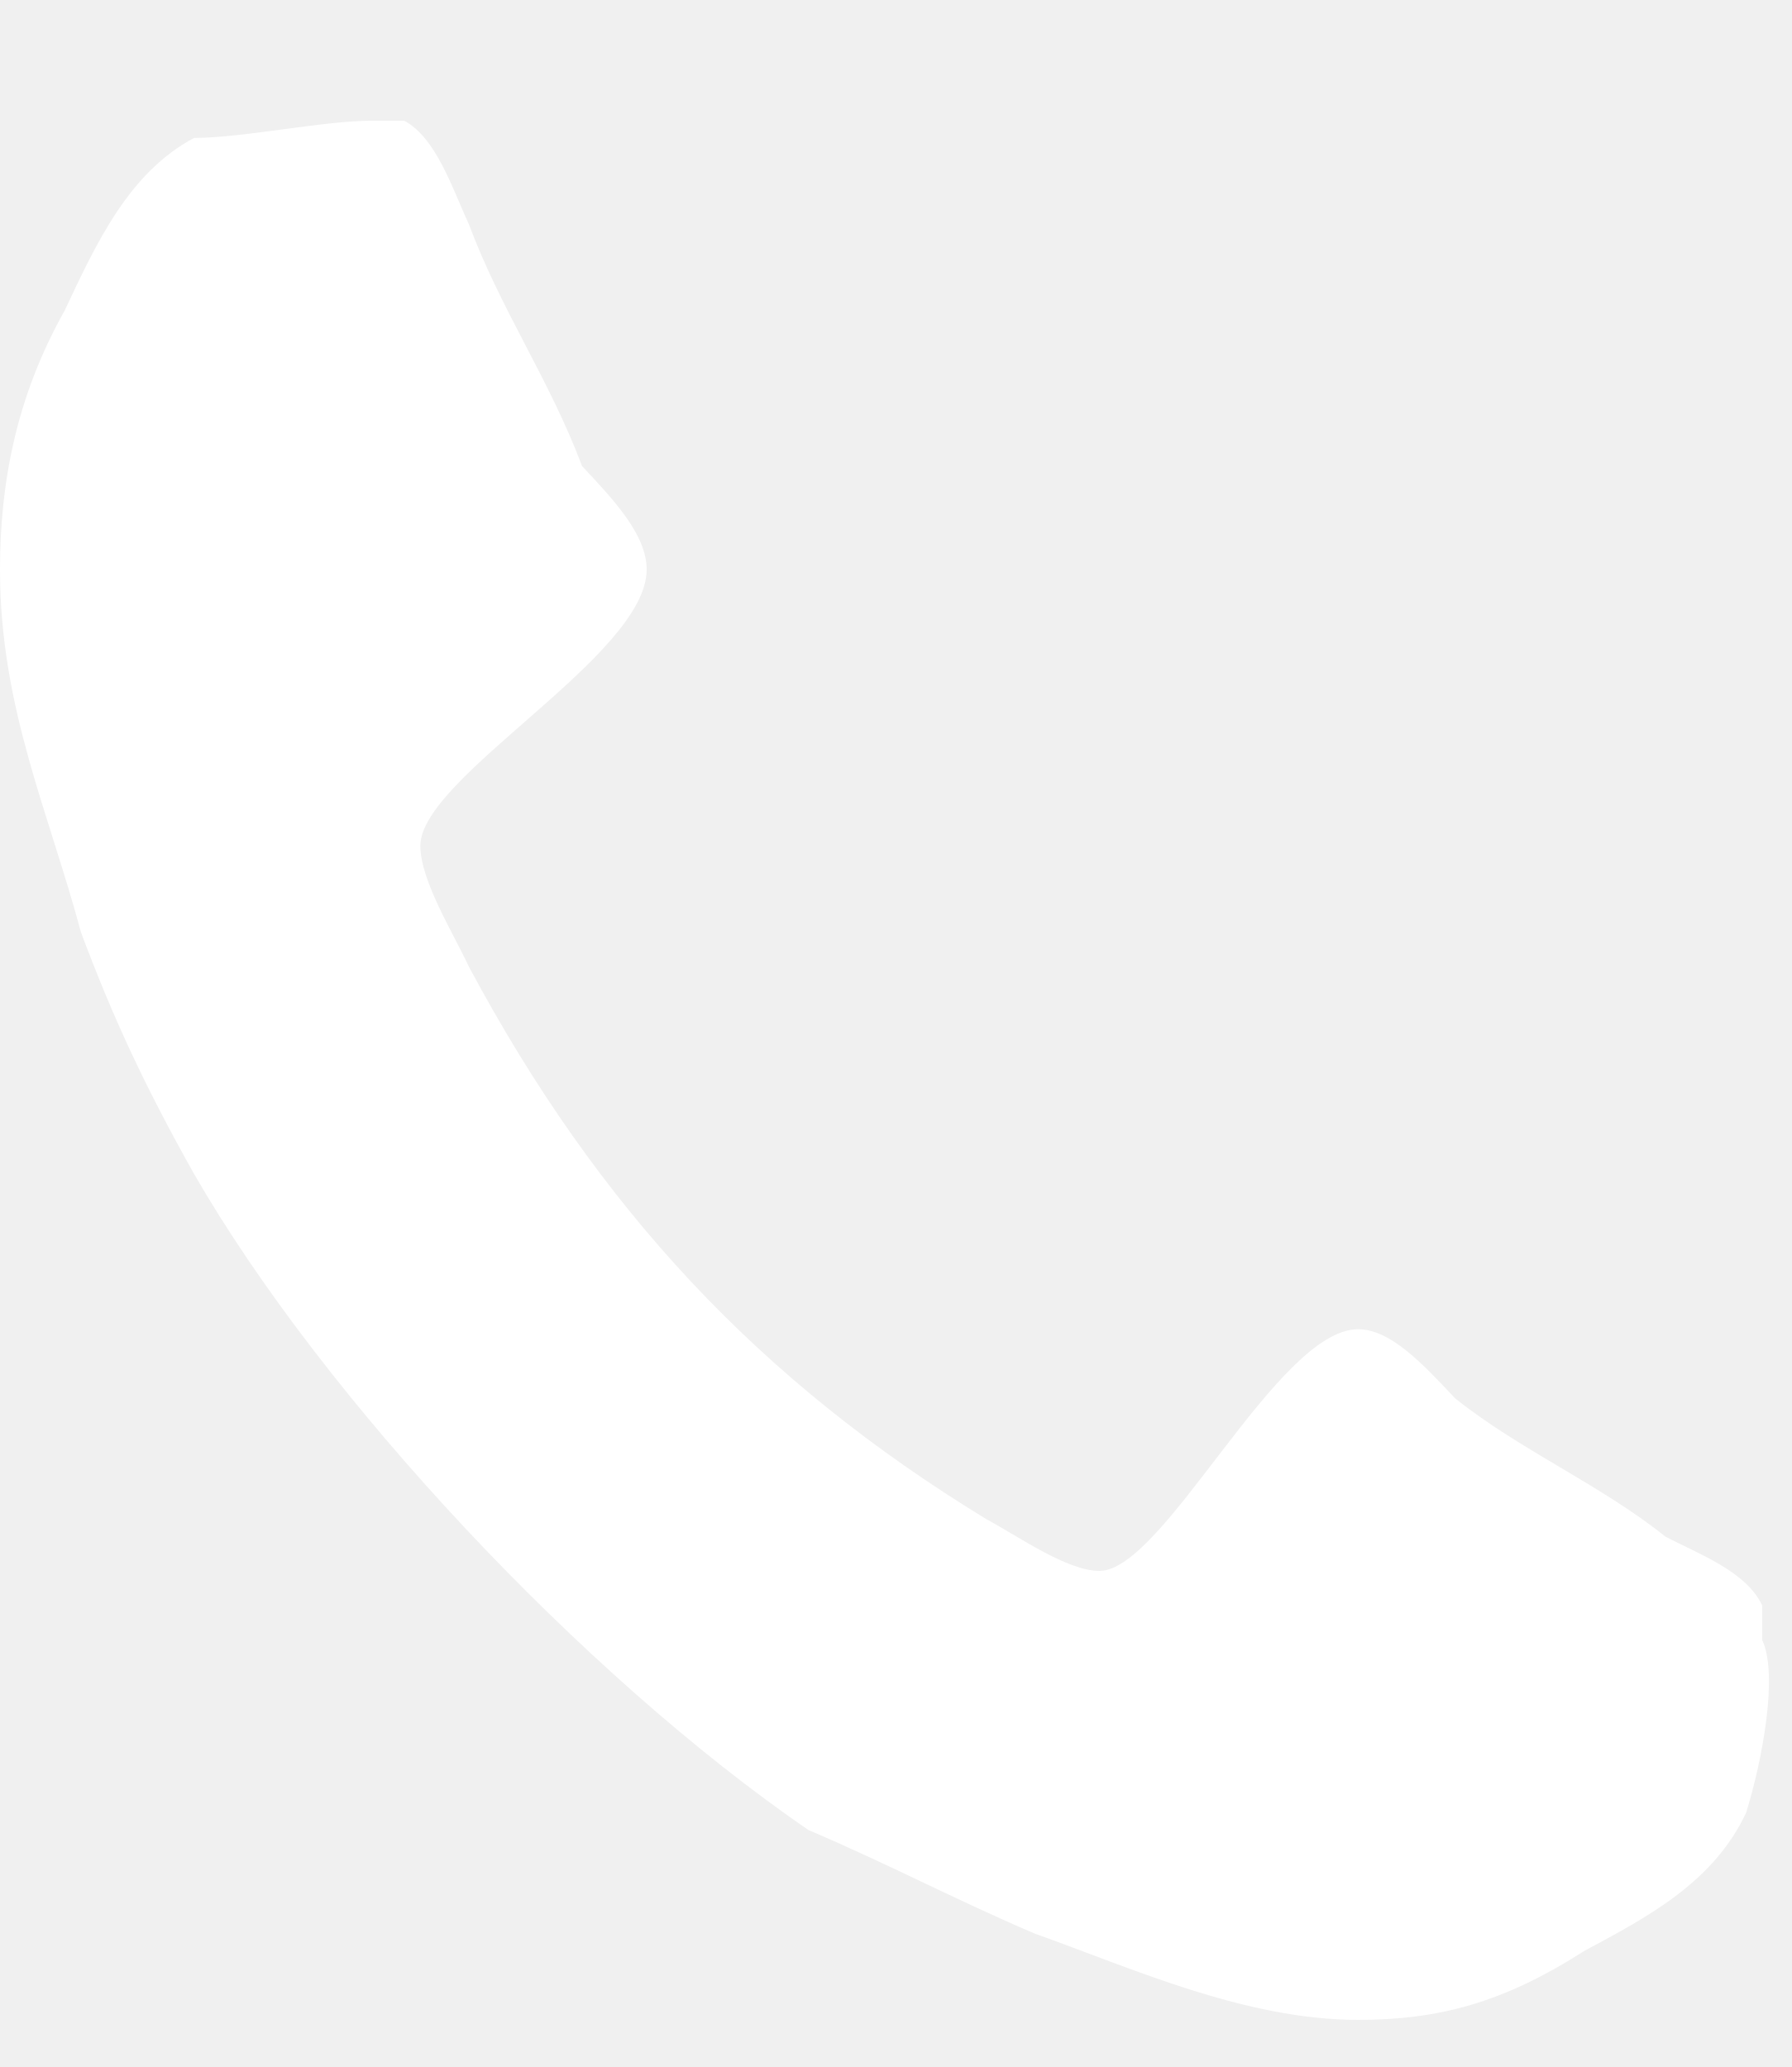
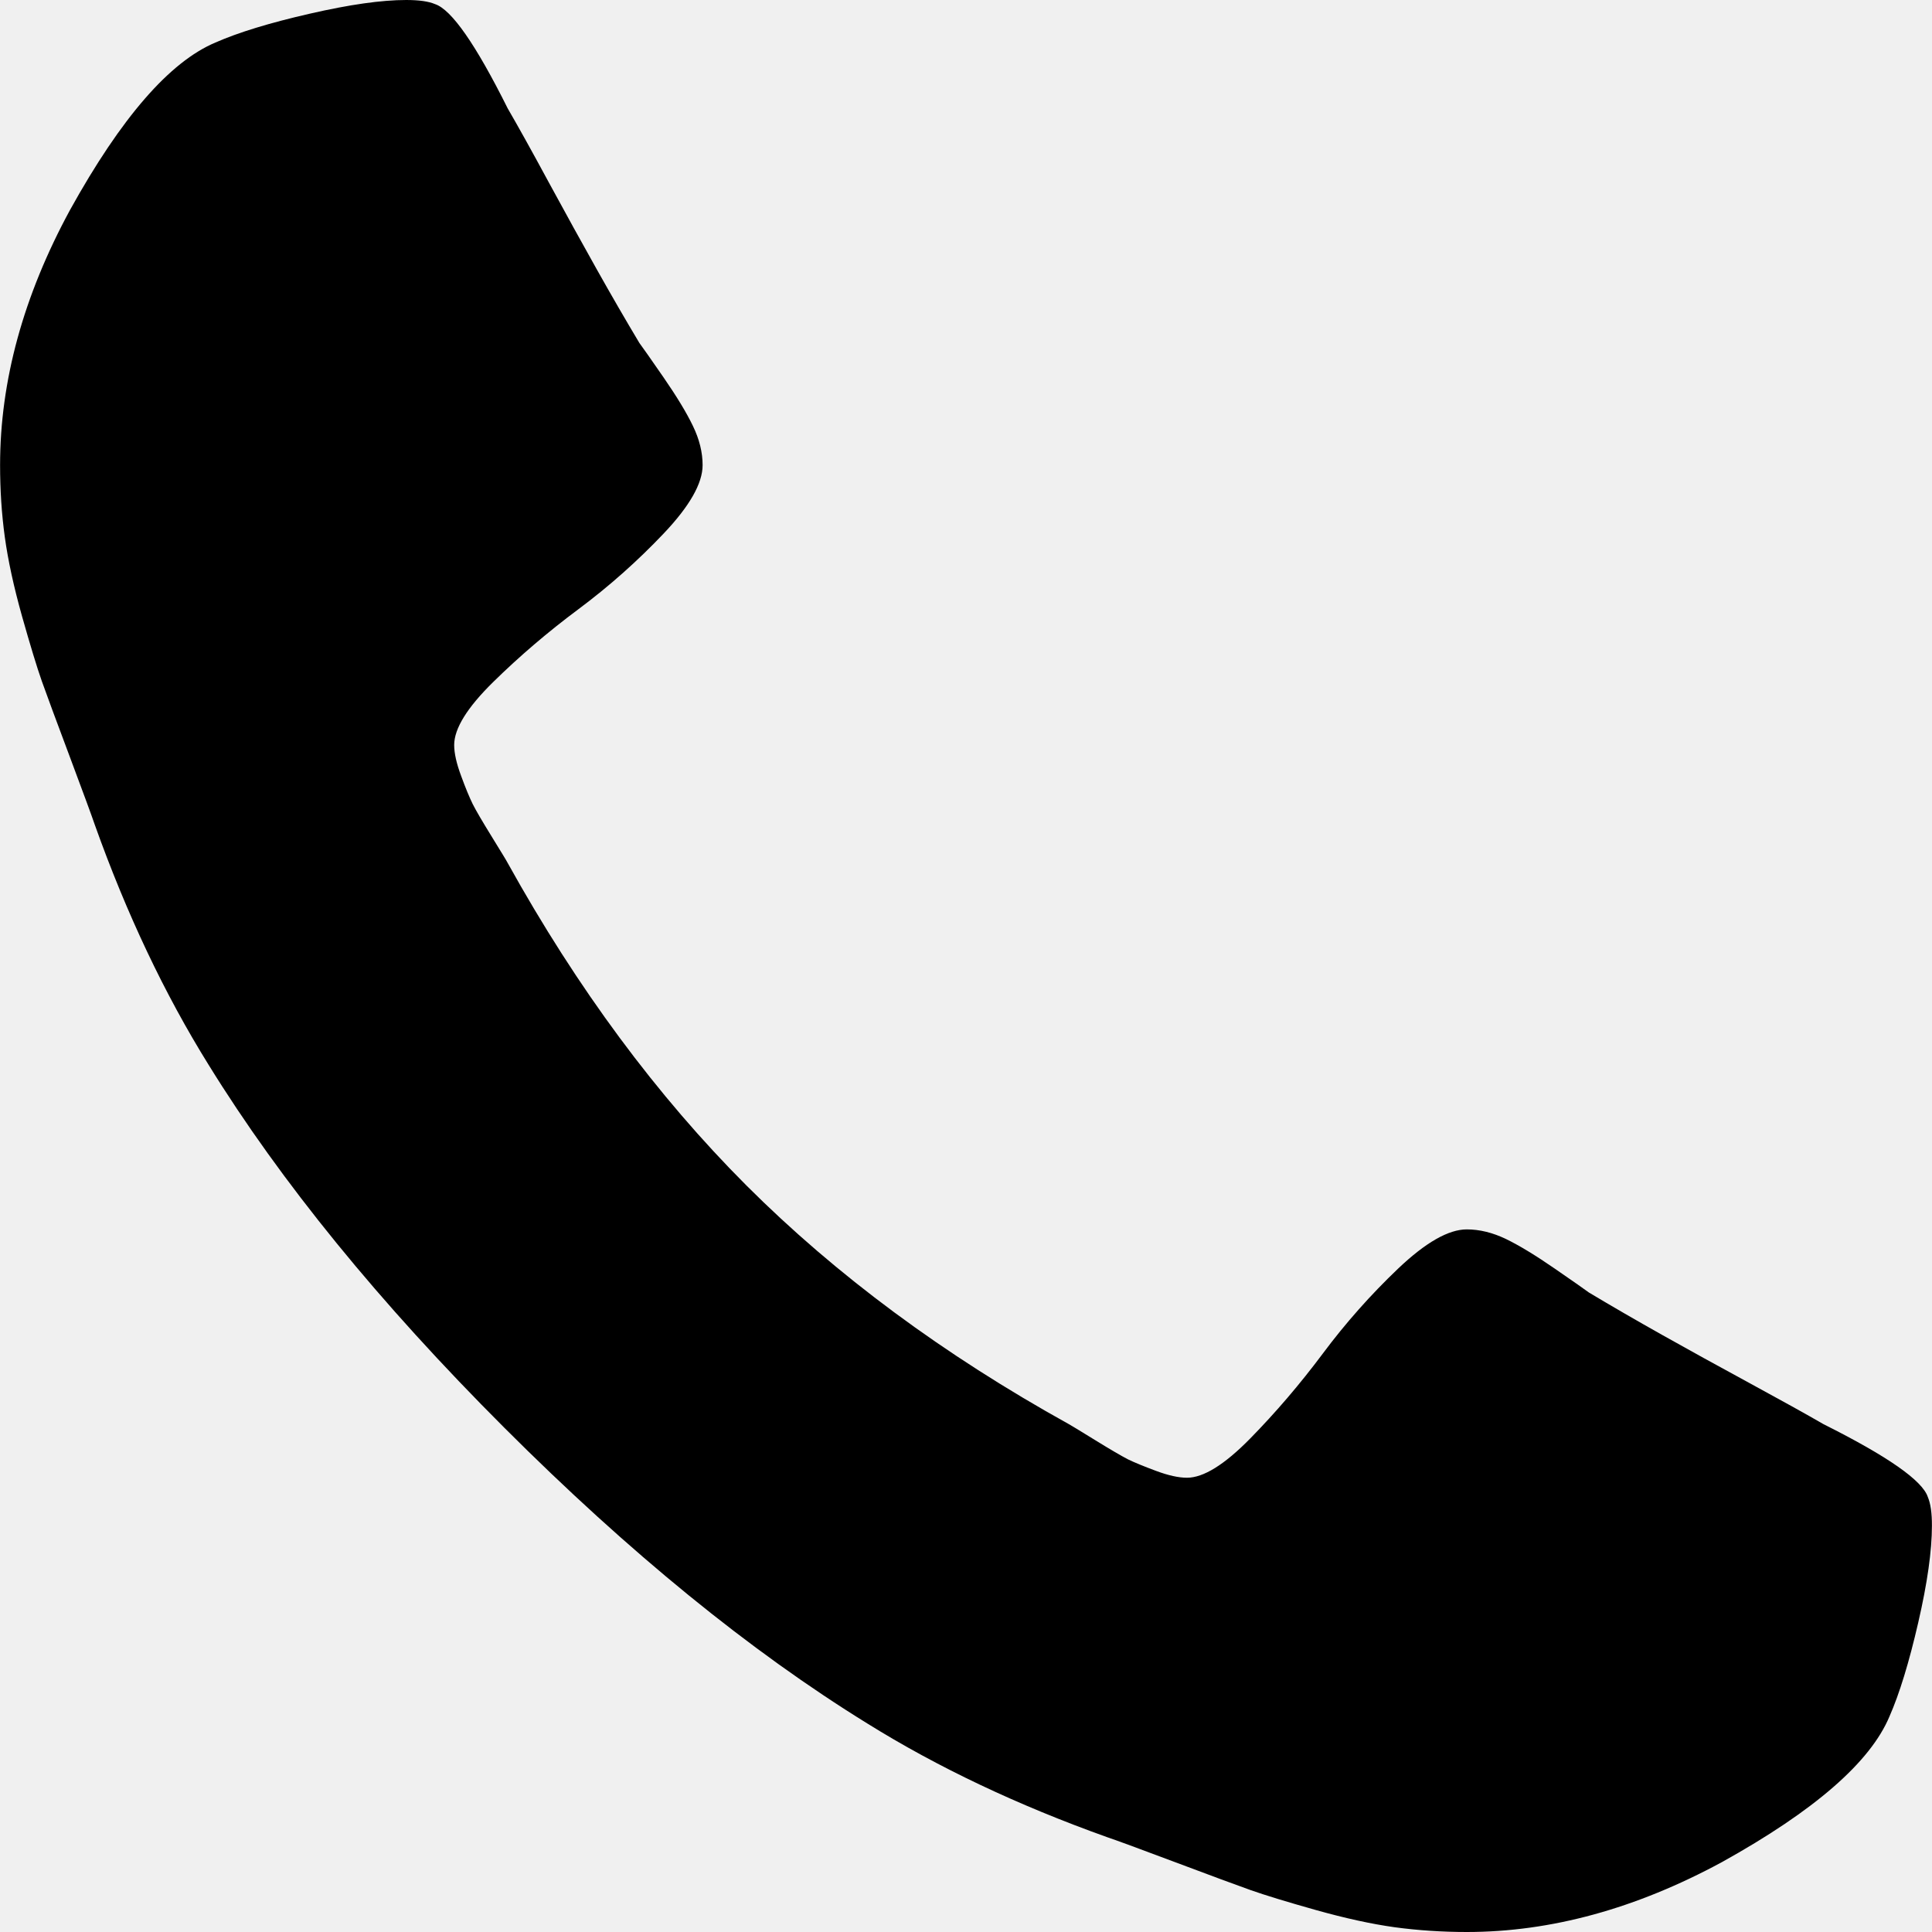
- <svg xmlns="http://www.w3.org/2000/svg" width="13" height="15" viewBox="0 0 13 15" fill="none">
-   <g clip-path="url(#clip0_1_51)">
-     <path d="M12.669 13.155C12.434 13.656 11.965 13.906 11.496 14.157C10.909 14.533 10.44 14.658 9.854 14.658C9.033 14.658 8.211 14.282 7.508 14.032C6.921 13.781 6.452 13.53 5.865 13.28C4.223 12.152 2.346 10.147 1.408 8.519C1.056 7.892 0.821 7.391 0.587 6.764C0.352 5.887 0 5.136 0 4.133C0 3.507 0.117 2.88 0.469 2.254C0.704 1.753 0.938 1.252 1.408 1.001C1.76 1.001 2.346 0.876 2.698 0.876C2.815 0.876 2.815 0.876 2.933 0.876C3.167 1.001 3.285 1.377 3.402 1.627C3.636 2.254 3.988 2.755 4.223 3.382C4.458 3.632 4.692 3.883 4.692 4.133C4.692 4.76 3.05 5.637 3.05 6.138C3.05 6.389 3.285 6.764 3.402 7.015C4.34 8.769 5.513 10.022 7.156 11.024C7.39 11.15 7.742 11.4 7.977 11.4C8.446 11.4 9.267 9.646 9.854 9.646C10.088 9.646 10.323 9.897 10.557 10.147C11.027 10.523 11.613 10.774 12.082 11.15C12.317 11.275 12.669 11.4 12.786 11.651C12.786 11.776 12.786 11.776 12.786 11.902C12.904 12.152 12.786 12.779 12.669 13.155Z" fill="white" />
-   </g>
-   <defs>
-     <clipPath id="clip0_1_51">
-       <rect width="12.904" height="13.782" fill="white" transform="translate(0 0.875656)" />
-     </clipPath>
-   </defs>
+ <svg xmlns="http://www.w3.org/2000/svg" viewBox="0 0 24 24">
+   <path d="M23.948 18.596C23.88 18.391 23.448 18.09 22.653 17.692C22.437 17.567 22.13 17.397 21.733 17.181C21.335 16.965 20.974 16.766 20.65 16.584C20.326 16.402 20.022 16.226 19.738 16.056C19.693 16.022 19.551 15.923 19.312 15.758C19.073 15.593 18.872 15.471 18.707 15.391C18.542 15.312 18.38 15.272 18.221 15.272C17.994 15.272 17.71 15.434 17.369 15.758C17.029 16.082 16.716 16.434 16.432 16.815C16.148 17.195 15.847 17.547 15.529 17.871C15.211 18.195 14.949 18.357 14.745 18.357C14.642 18.357 14.514 18.329 14.361 18.272C14.208 18.215 14.091 18.167 14.011 18.128C13.932 18.087 13.796 18.008 13.603 17.889C13.409 17.769 13.301 17.704 13.279 17.692C11.722 16.829 10.387 15.84 9.273 14.727C8.16 13.613 7.171 12.278 6.307 10.721C6.296 10.698 6.23 10.59 6.111 10.397C5.992 10.204 5.912 10.068 5.872 9.988C5.833 9.908 5.784 9.792 5.728 9.638C5.671 9.485 5.642 9.357 5.642 9.255C5.642 9.05 5.804 8.789 6.128 8.471C6.452 8.153 6.805 7.851 7.185 7.568C7.566 7.284 7.918 6.971 8.242 6.63C8.566 6.289 8.728 6.005 8.728 5.778C8.728 5.619 8.688 5.457 8.608 5.292C8.529 5.127 8.407 4.926 8.242 4.687C8.077 4.449 7.978 4.307 7.943 4.261C7.773 3.977 7.597 3.673 7.415 3.349C7.233 3.025 7.034 2.664 6.818 2.267C6.603 1.869 6.432 1.562 6.307 1.347C5.91 0.551 5.609 0.119 5.404 0.051C5.324 0.017 5.205 0 5.046 0C4.739 0 4.339 0.057 3.844 0.171C3.35 0.284 2.961 0.403 2.677 0.528C2.108 0.767 1.506 1.46 0.87 2.608C0.29 3.676 0.001 4.733 0.001 5.778C0.001 6.085 0.02 6.383 0.06 6.673C0.1 6.963 0.171 7.289 0.273 7.653C0.376 8.017 0.458 8.287 0.52 8.463C0.583 8.639 0.699 8.954 0.87 9.409C1.04 9.863 1.142 10.141 1.177 10.244C1.574 11.357 2.046 12.351 2.591 13.227C3.489 14.681 4.713 16.184 6.264 17.735C7.815 19.286 9.318 20.511 10.773 21.409C11.648 21.954 12.642 22.425 13.756 22.823C13.858 22.857 14.136 22.959 14.591 23.13C15.045 23.301 15.361 23.417 15.537 23.48C15.713 23.542 15.983 23.625 16.346 23.727C16.71 23.829 17.037 23.901 17.326 23.941C17.616 23.98 17.915 24 18.221 24C19.266 24 20.323 23.71 21.392 23.131C22.539 22.494 23.232 21.892 23.471 21.324C23.596 21.04 23.715 20.651 23.829 20.156C23.943 19.662 23.999 19.262 23.999 18.954C24 18.795 23.982 18.676 23.948 18.596Z" />
</svg>
